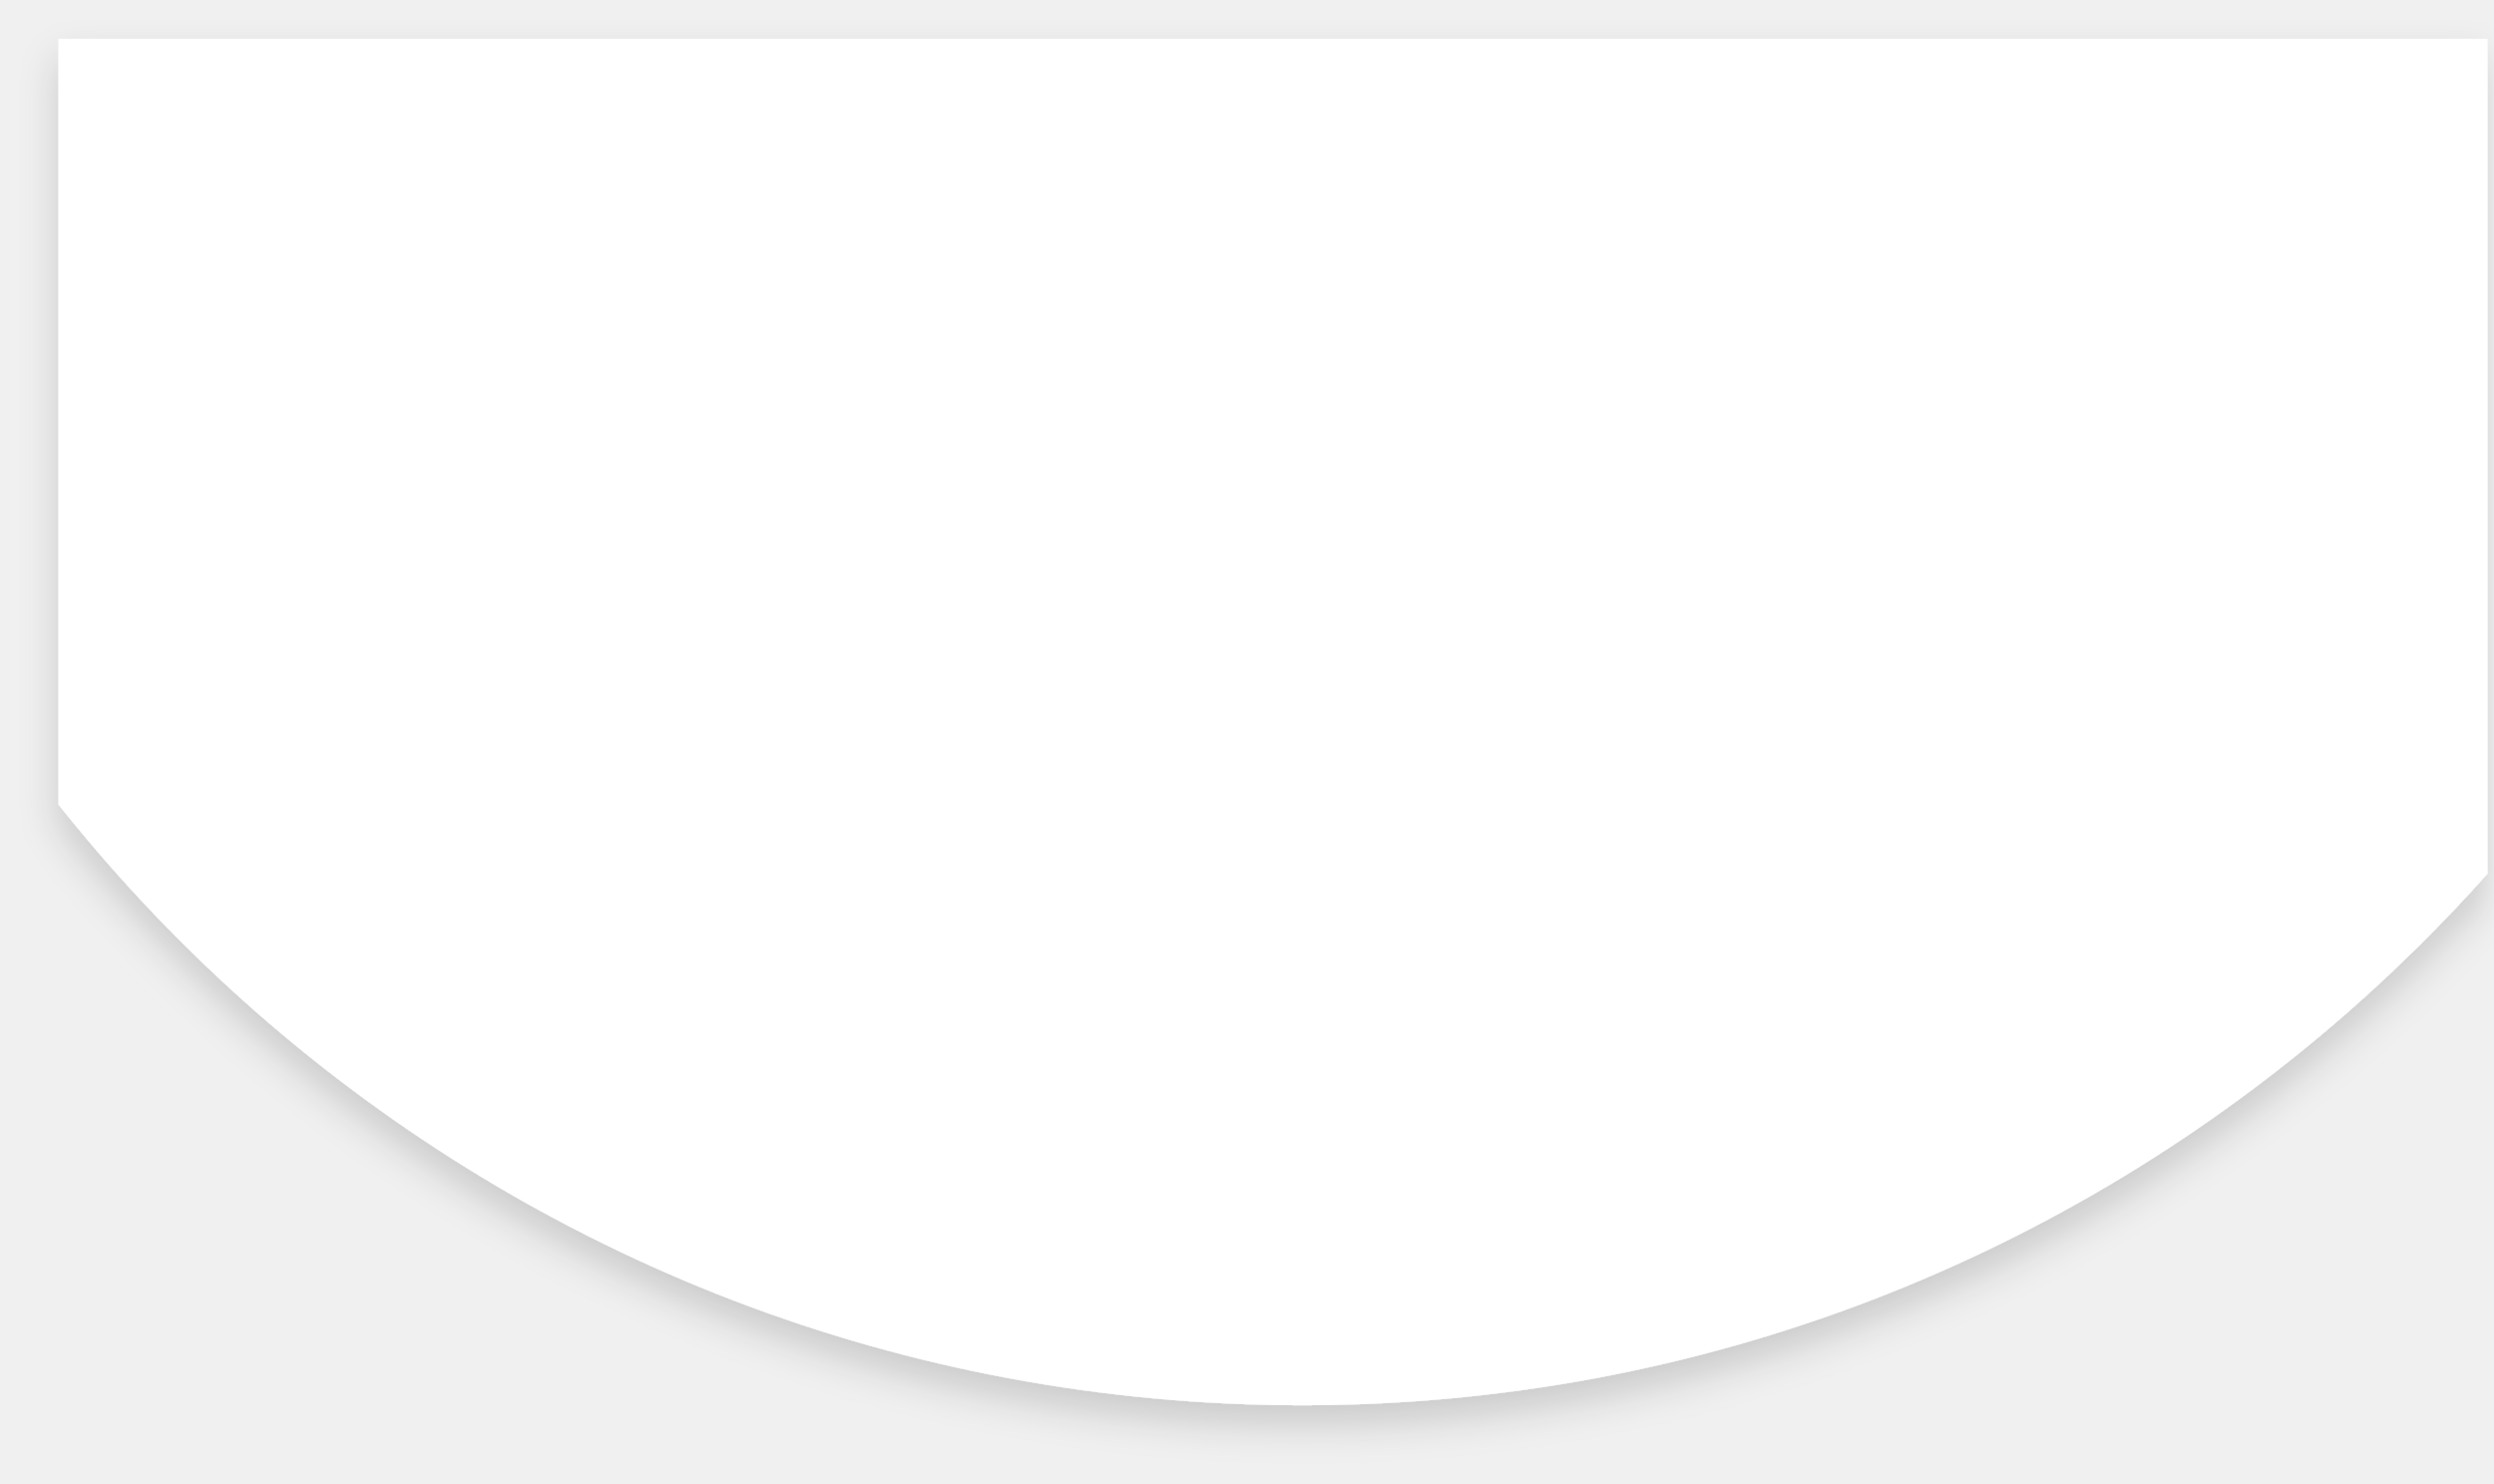
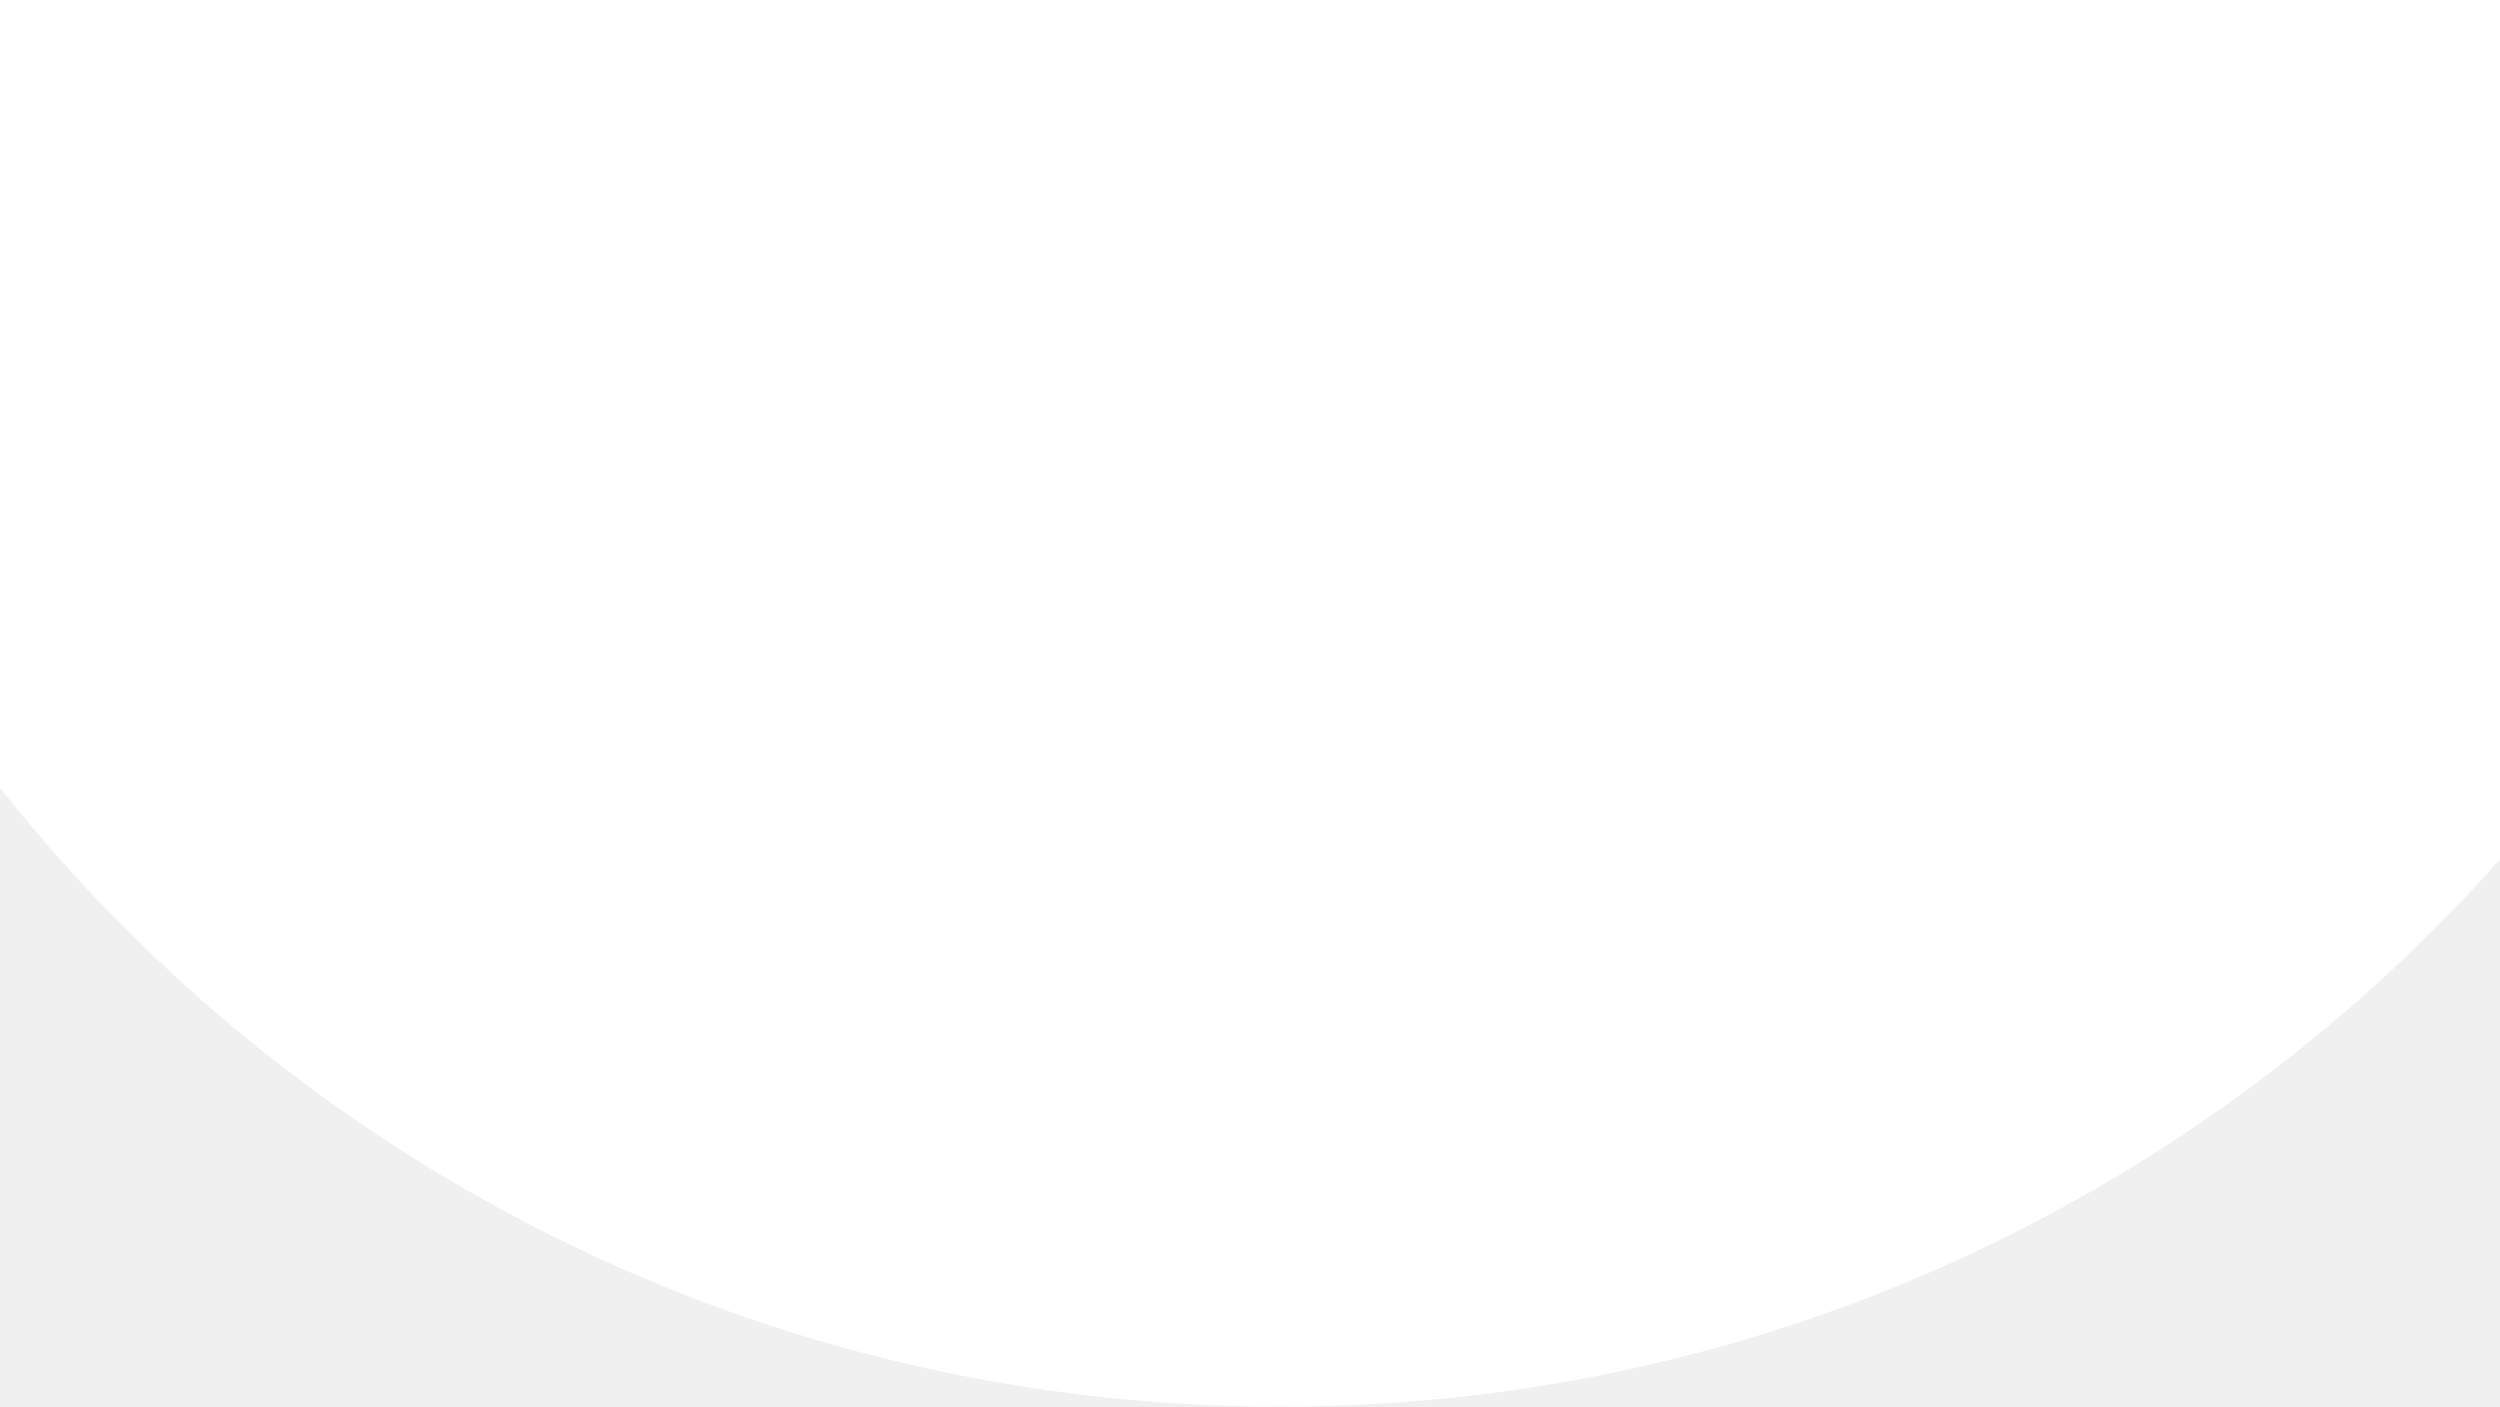
- <svg xmlns="http://www.w3.org/2000/svg" width="385" height="229" viewBox="0 0 385 229">
-   <defs>
-     <filter id="Subtraction_4" x="0" y="0" width="385" height="229" filterUnits="userSpaceOnUse">
-       <feOffset dy="3" input="SourceAlpha" />
-       <feGaussianBlur stdDeviation="3" result="blur" />
-       <feFlood flood-opacity="0.161" />
-       <feComposite operator="in" in2="blur" />
-       <feComposite in="SourceGraphic" />
-     </filter>
-   </defs>
-   <g transform="matrix(1, 0, 0, 1, 0, 0)" filter="url(#Subtraction_4)">
-     <path id="Subtraction_4-2" data-name="Subtraction 4" d="M-1159,290a247.247,247.247,0,0,1-45.283-4.177A243.924,243.924,0,0,1-1246.8,273.8a244.769,244.769,0,0,1-39-19.123,246.61,246.61,0,0,1-34.731-25.466,247.163,247.163,0,0,1-29.7-31.055q-.379-.474-.758-.95V79h375V207.9a247.836,247.836,0,0,1-21.462,21.307,246.51,246.51,0,0,1-34.73,25.466,244.848,244.848,0,0,1-39,19.123,243.961,243.961,0,0,1-42.521,12.028A247.268,247.268,0,0,1-1159,290Z" transform="translate(1360 -73)" fill="#fff" />
-   </g>
+ <svg xmlns="http://www.w3.org/2000/svg" width="374.999" height="211" viewBox="0 0 374.999 211">
+   <path id="Subtraction_4" data-name="Subtraction 4" d="M-1159,290a247.247,247.247,0,0,1-45.283-4.177A243.924,243.924,0,0,1-1246.8,273.8a244.769,244.769,0,0,1-39-19.123,246.61,246.61,0,0,1-34.731-25.466,247.163,247.163,0,0,1-29.7-31.055q-.379-.474-.758-.95V79h375V207.9a247.836,247.836,0,0,1-21.462,21.307,246.51,246.51,0,0,1-34.73,25.466,244.848,244.848,0,0,1-39,19.123,243.961,243.961,0,0,1-42.521,12.028A247.268,247.268,0,0,1-1159,290Z" transform="translate(1351 -79.001)" fill="#fff" />
</svg>
